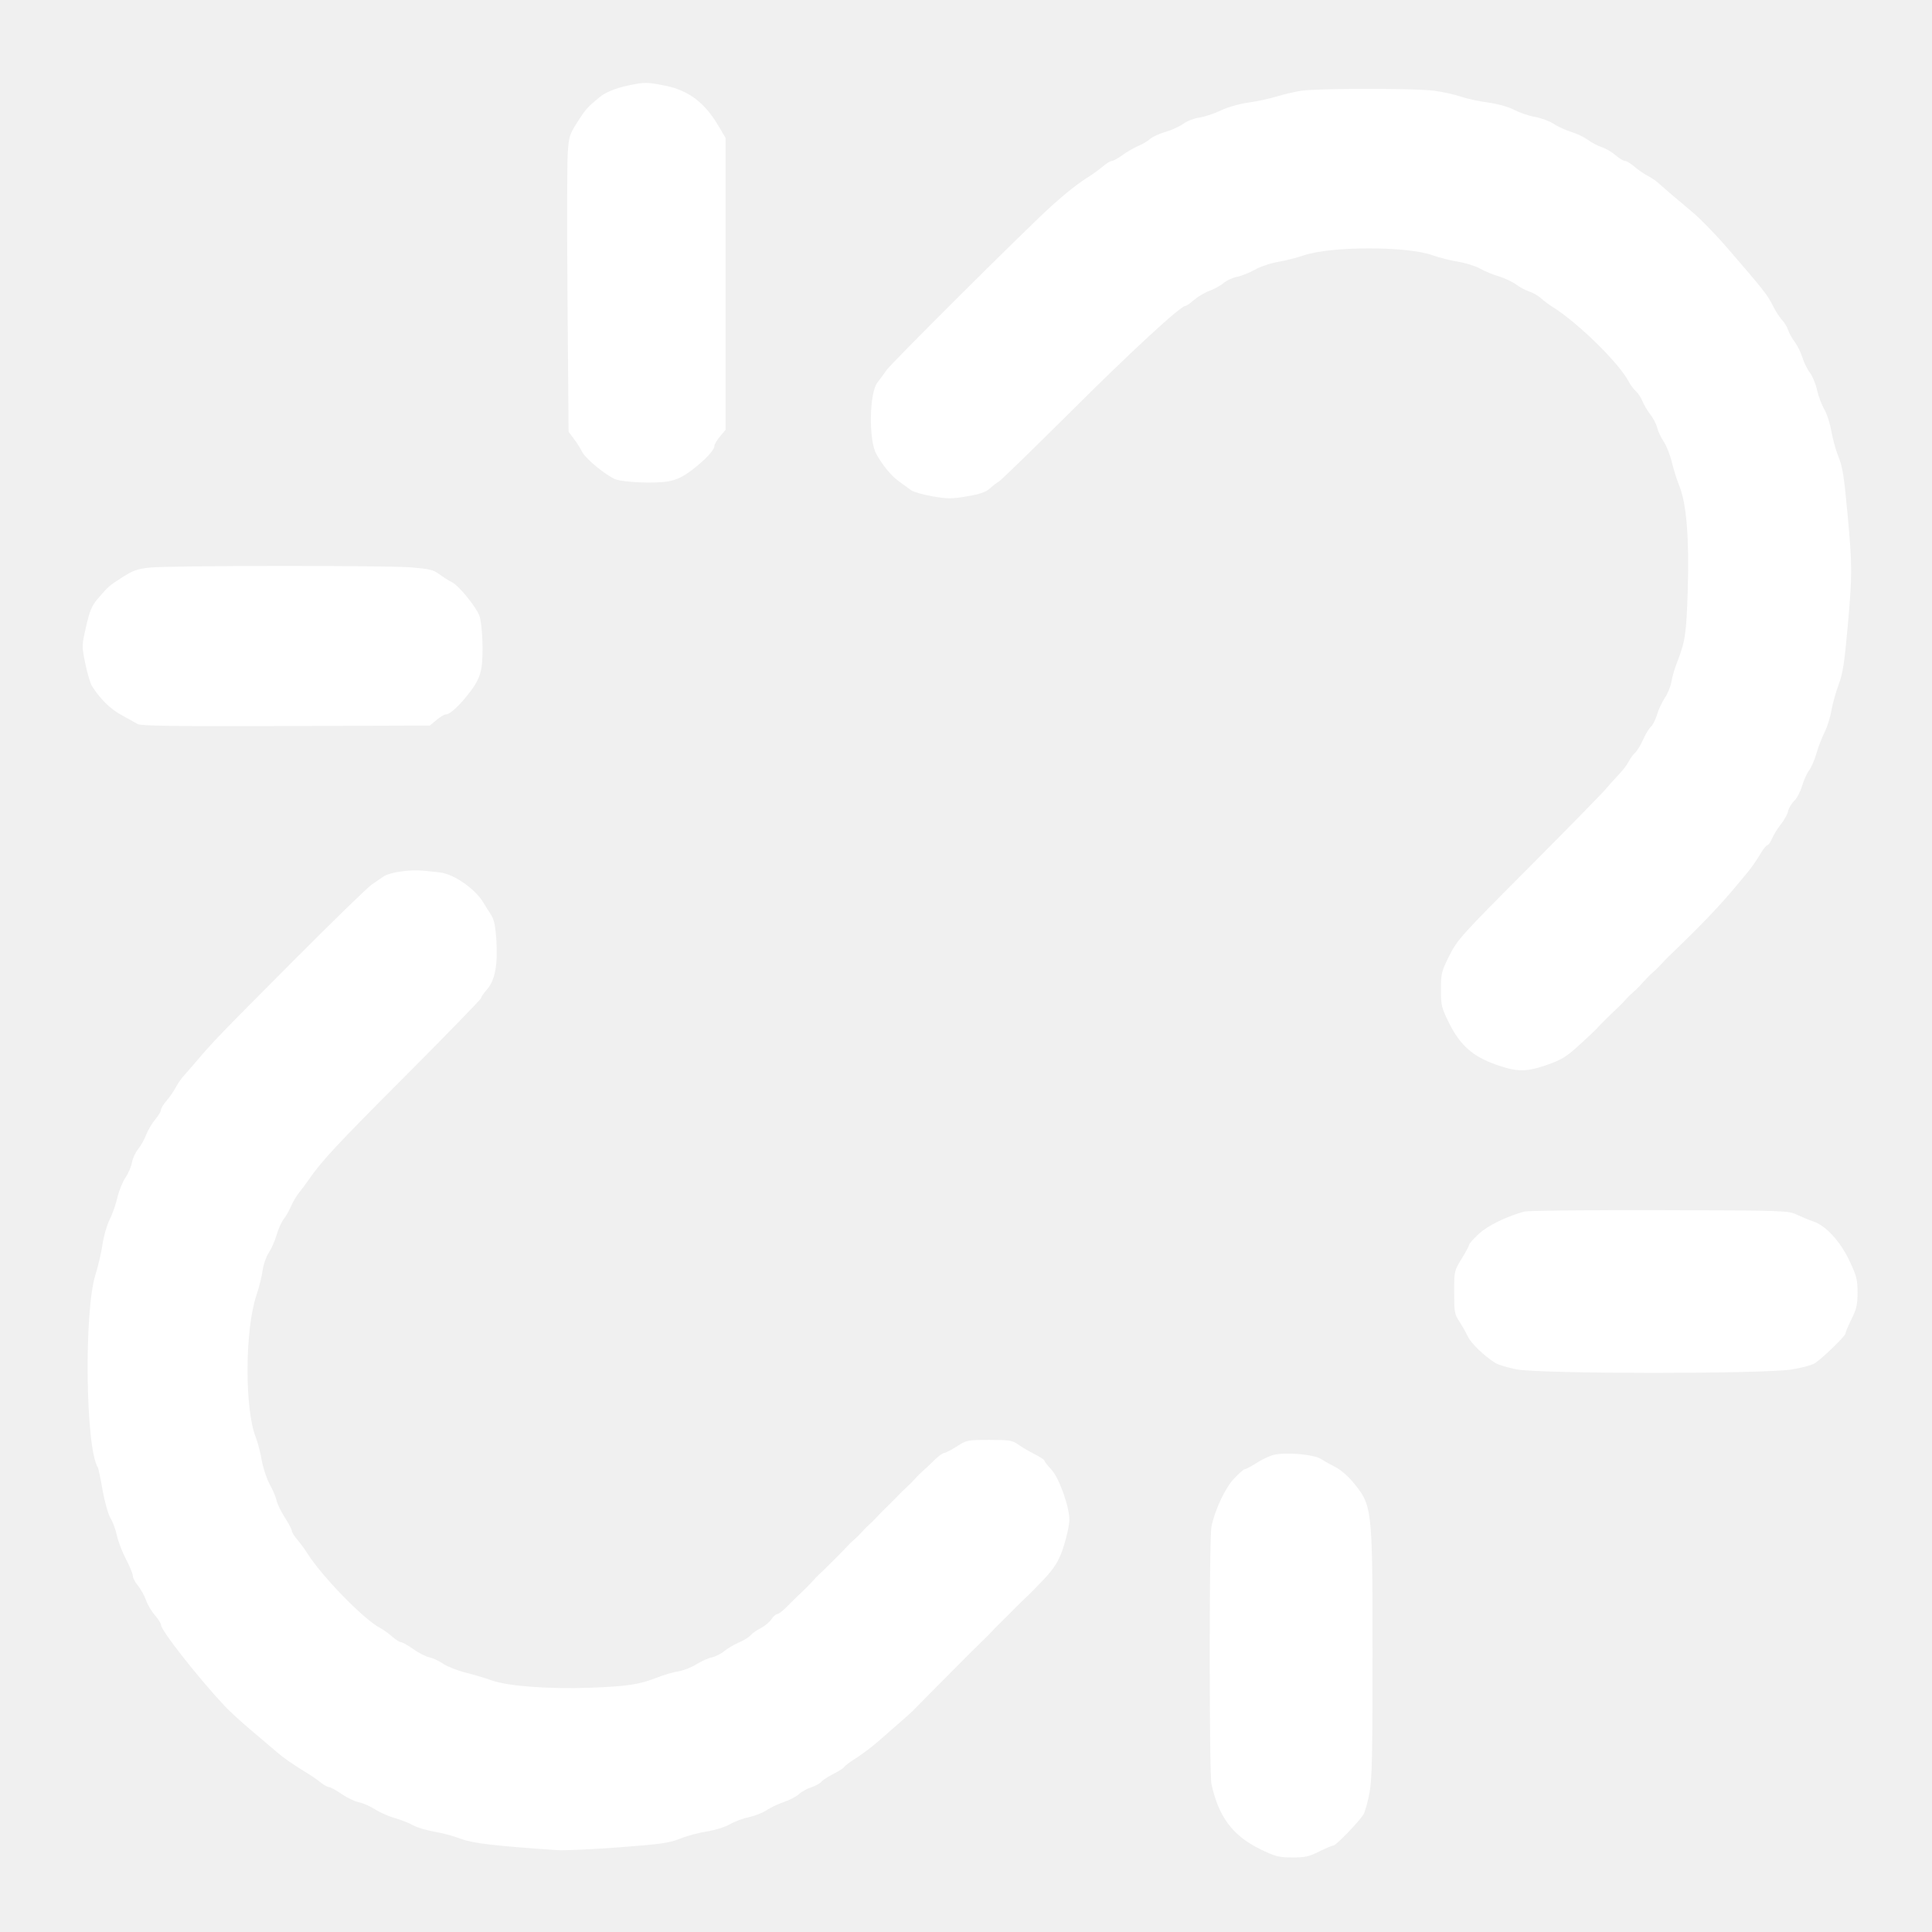
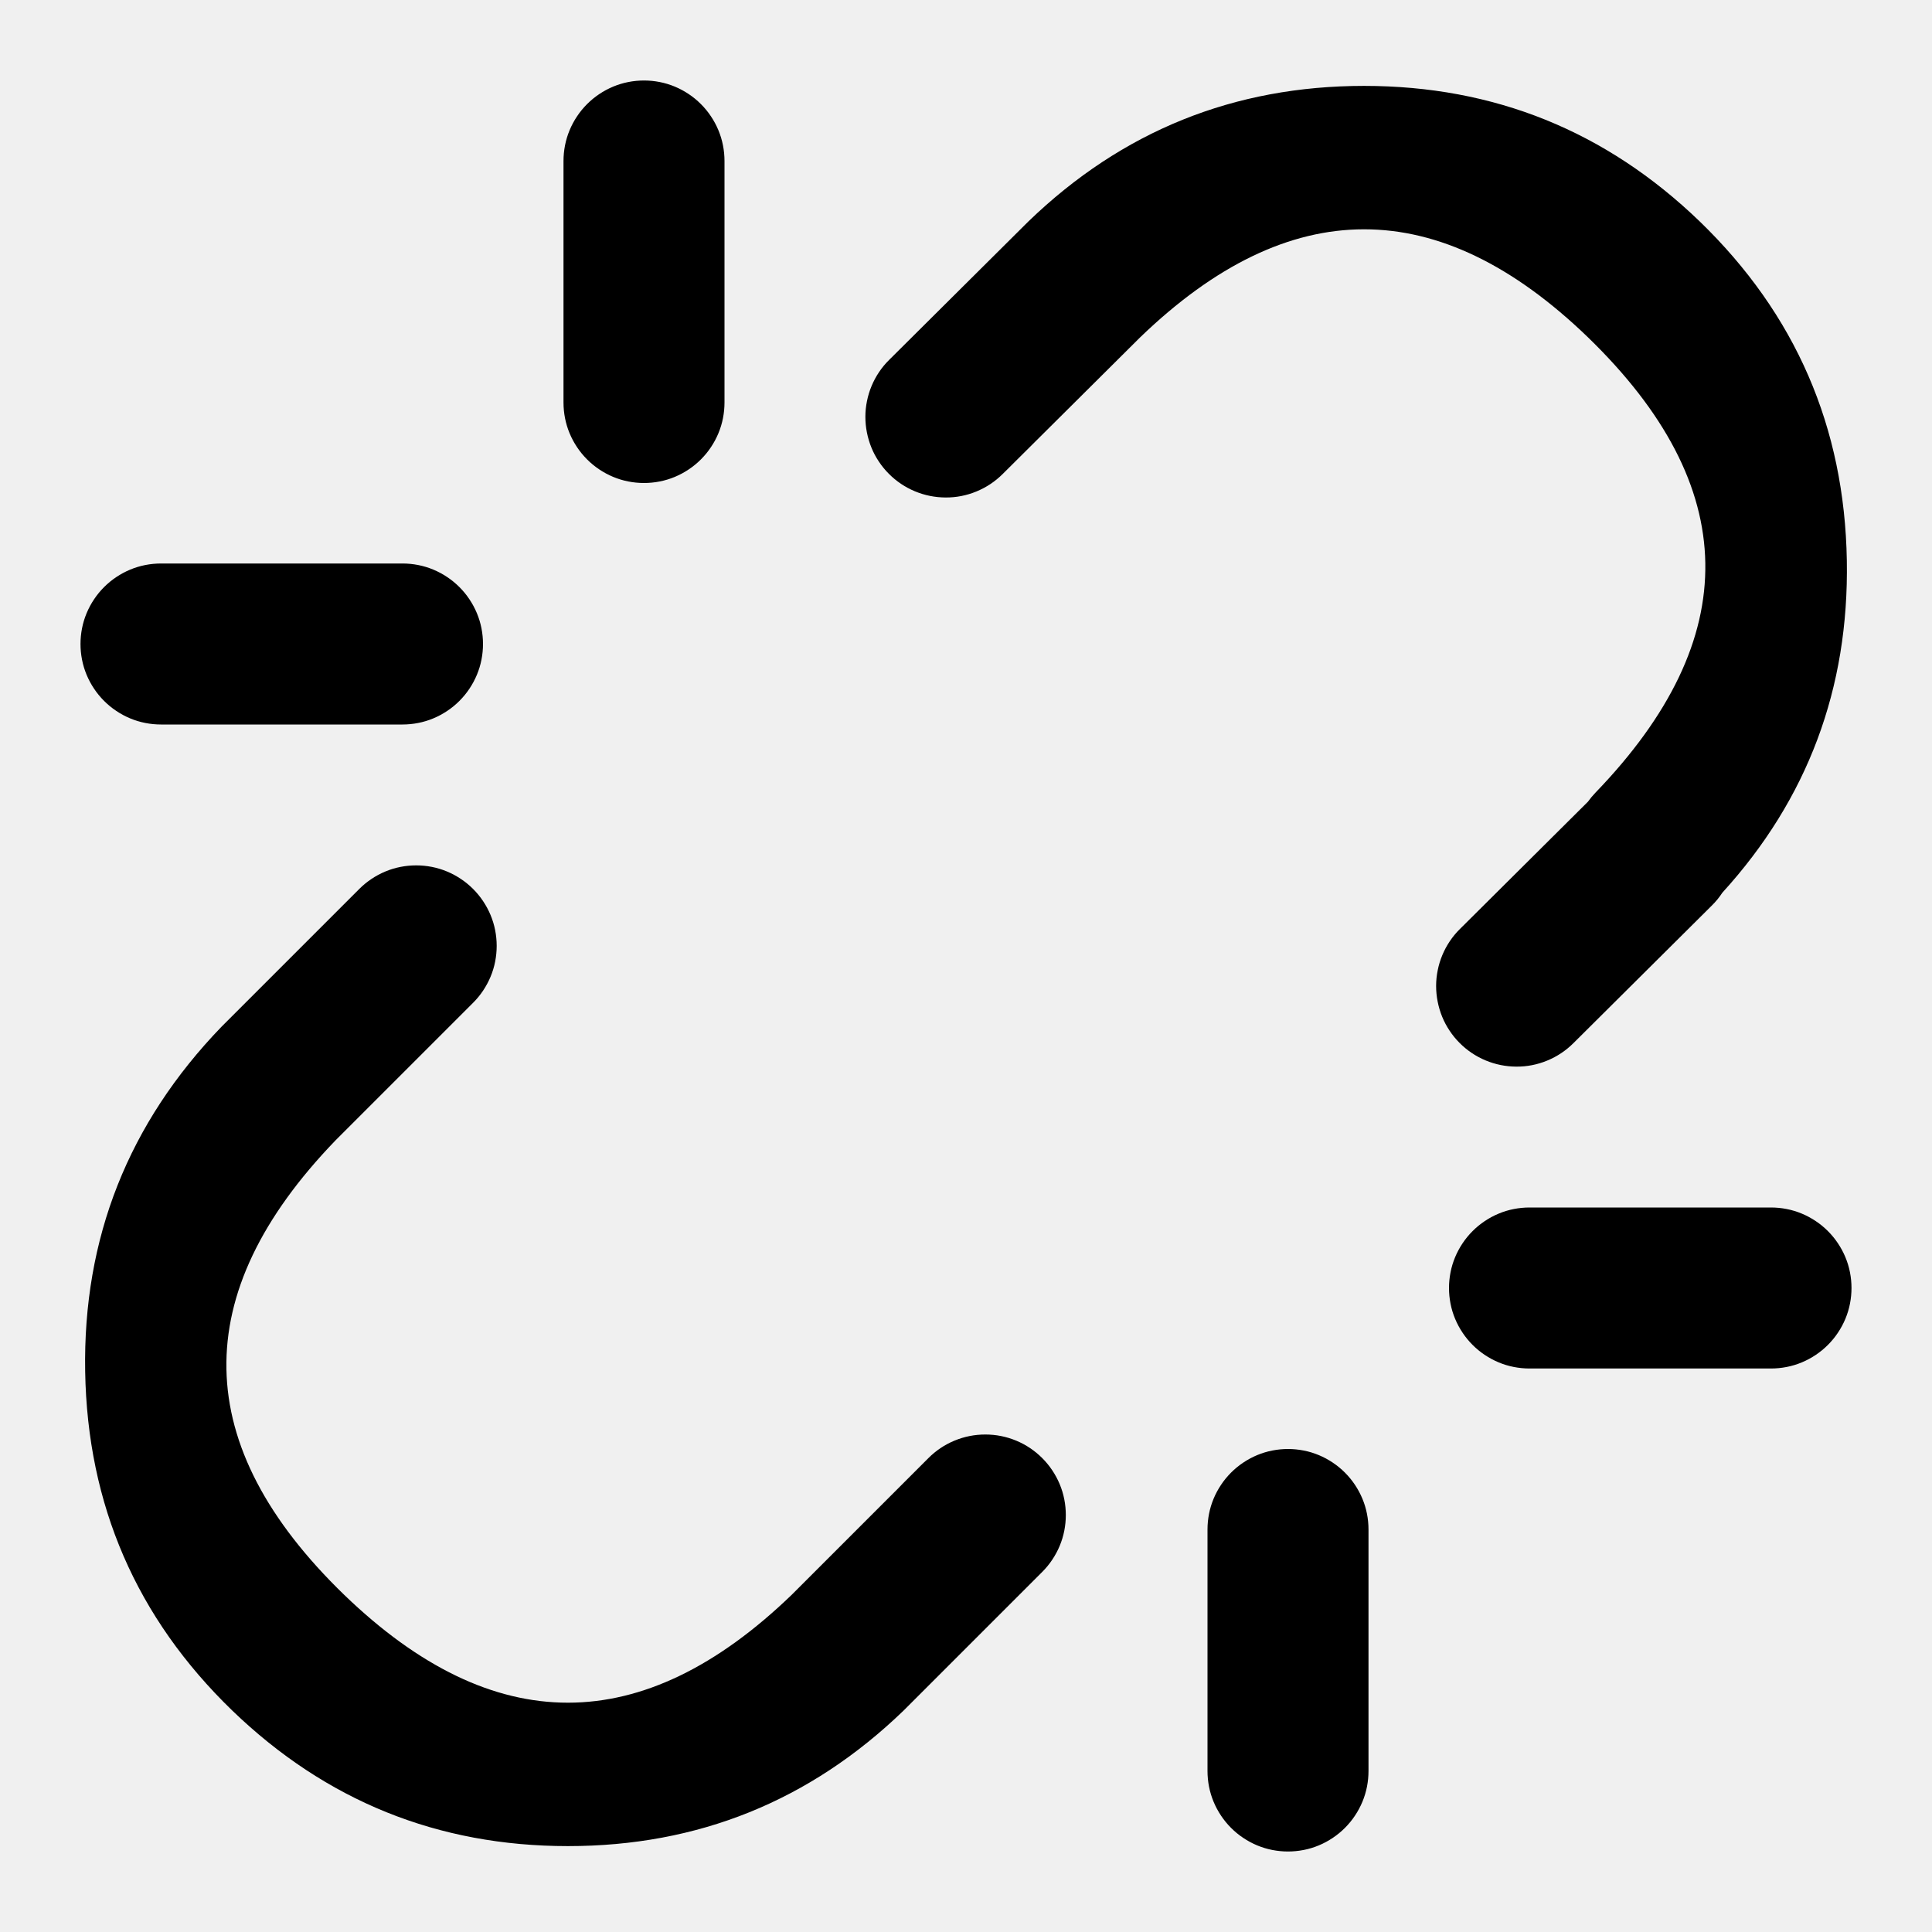
<svg xmlns="http://www.w3.org/2000/svg" width="24" height="24" viewBox="0 0 24 24" version="1.1">
-   <path d="M7.9 1.043C7.681 1.081 7.53 1.137 7.438 1.215 7.287 1.343 7.28 1.35 7.17 1.521 7.077 1.666 7.067 1.697 7.053 1.896 7.044 2.015 7.043 2.844 7.05 3.738L7.063 5.363 7.128 5.45C7.165 5.498 7.212 5.573 7.234 5.617 7.276 5.7 7.533 5.91 7.646 5.954 7.749 5.993 8.147 6.009 8.304 5.979 8.41 5.959 8.485 5.923 8.596 5.838 8.761 5.713 8.875 5.59 8.875 5.538 8.875 5.519 8.906 5.467 8.944 5.422L9.013 5.34 9.013 3.526 9.013 1.713 8.925 1.564C8.755 1.275 8.554 1.123 8.266 1.065 8.07 1.025 8.019 1.022 7.9 1.043M16.168 1.127C16.089 1.139 15.952 1.17 15.865 1.197 15.778 1.224 15.618 1.259 15.51 1.274 15.395 1.29 15.252 1.331 15.163 1.373 15.08 1.413 14.961 1.452 14.897 1.461 14.834 1.47 14.745 1.504 14.699 1.538 14.654 1.571 14.554 1.617 14.477 1.639 14.4 1.661 14.315 1.7 14.287 1.726 14.259 1.752 14.194 1.79 14.142 1.812 14.09 1.834 14.001 1.885 13.945 1.926 13.888 1.967 13.828 2 13.811 2 13.793 2 13.742 2.031 13.698 2.069 13.653 2.107 13.58 2.16 13.536 2.188 13.4 2.272 13.245 2.394 13.065 2.556 12.751 2.84 11.072 4.511 11.011 4.6 10.978 4.648 10.928 4.716 10.901 4.75 10.798 4.88 10.789 5.47 10.887 5.642 10.97 5.788 11.071 5.91 11.165 5.978 11.219 6.017 11.287 6.067 11.317 6.089 11.347 6.111 11.468 6.145 11.586 6.166 11.775 6.198 11.825 6.198 12.016 6.165 12.175 6.138 12.248 6.112 12.297 6.067 12.333 6.034 12.382 5.996 12.407 5.983 12.431 5.971 12.83 5.582 13.294 5.121 14.059 4.359 14.665 3.8 14.725 3.8 14.738 3.8 14.787 3.766 14.834 3.725 14.881 3.684 14.967 3.633 15.024 3.613 15.082 3.592 15.161 3.549 15.2 3.516 15.24 3.483 15.314 3.448 15.367 3.439 15.419 3.429 15.519 3.389 15.588 3.351 15.656 3.312 15.787 3.268 15.878 3.253 15.968 3.237 16.109 3.202 16.19 3.174 16.532 3.056 17.485 3.056 17.803 3.173 17.877 3.2 18.016 3.236 18.113 3.251 18.209 3.267 18.332 3.306 18.387 3.337 18.443 3.369 18.547 3.412 18.619 3.433 18.691 3.455 18.786 3.499 18.831 3.533 18.876 3.566 18.951 3.606 18.999 3.622 19.046 3.638 19.111 3.675 19.143 3.705 19.175 3.735 19.238 3.782 19.284 3.811 19.593 4.001 20.114 4.511 20.231 4.738 20.252 4.779 20.293 4.833 20.32 4.858 20.348 4.883 20.385 4.939 20.403 4.983 20.42 5.027 20.465 5.102 20.502 5.15 20.539 5.198 20.577 5.271 20.586 5.313 20.595 5.354 20.632 5.432 20.667 5.486 20.703 5.54 20.747 5.652 20.767 5.736 20.786 5.819 20.829 5.956 20.863 6.041 20.951 6.26 20.985 6.691 20.966 7.325 20.95 7.863 20.934 7.968 20.839 8.213 20.806 8.295 20.772 8.41 20.763 8.468 20.753 8.527 20.717 8.616 20.682 8.668 20.648 8.719 20.603 8.813 20.584 8.878 20.565 8.942 20.531 9.009 20.508 9.028 20.486 9.047 20.442 9.119 20.411 9.189 20.38 9.258 20.336 9.33 20.314 9.349 20.291 9.368 20.254 9.418 20.233 9.459 20.212 9.5 20.159 9.57 20.116 9.614 20.073 9.658 19.998 9.741 19.95 9.799 19.902 9.856 19.468 10.299 18.986 10.783 18.149 11.623 18.104 11.673 18.004 11.872 17.907 12.068 17.9 12.094 17.9 12.292 17.9 12.489 17.907 12.518 18 12.707 18.137 12.983 18.294 13.123 18.583 13.225 18.848 13.318 18.957 13.319 19.221 13.227 19.399 13.165 19.458 13.128 19.617 12.983 19.72 12.889 19.818 12.797 19.834 12.779 19.862 12.746 19.941 12.667 20.004 12.606 20.104 12.513 20.159 12.458 20.196 12.415 20.219 12.389 20.259 12.35 20.285 12.328 20.329 12.291 20.371 12.247 20.459 12.15 20.477 12.129 20.514 12.094 20.54 12.072 20.566 12.05 20.606 12.011 20.629 11.985 20.652 11.959 20.697 11.912 20.729 11.881 21.123 11.503 21.357 11.259 21.562 11.013 21.596 10.971 21.662 10.893 21.708 10.838 21.754 10.783 21.823 10.684 21.861 10.619 21.899 10.553 21.941 10.5 21.954 10.5 21.967 10.5 21.993 10.463 22.012 10.419 22.03 10.374 22.079 10.295 22.121 10.242 22.163 10.19 22.204 10.116 22.212 10.077 22.221 10.038 22.255 9.981 22.288 9.949 22.321 9.918 22.366 9.834 22.386 9.763 22.407 9.691 22.446 9.605 22.472 9.572 22.499 9.538 22.54 9.443 22.564 9.361 22.587 9.279 22.633 9.162 22.664 9.1 22.696 9.038 22.735 8.915 22.75 8.827 22.766 8.738 22.807 8.592 22.841 8.502 22.891 8.37 22.913 8.231 22.951 7.8 23.011 7.129 23.011 7.038 22.949 6.367 22.909 5.929 22.888 5.794 22.84 5.68 22.808 5.601 22.768 5.459 22.751 5.363 22.735 5.266 22.695 5.141 22.661 5.083 22.628 5.026 22.588 4.919 22.572 4.846 22.557 4.773 22.517 4.676 22.484 4.631 22.45 4.587 22.408 4.501 22.39 4.44 22.371 4.38 22.328 4.292 22.294 4.246 22.259 4.2 22.223 4.134 22.213 4.1 22.203 4.066 22.169 4.009 22.137 3.975 22.106 3.941 22.055 3.862 22.024 3.8 21.956 3.663 21.919 3.615 21.453 3.075 21.316 2.917 21.128 2.723 21.034 2.644 20.749 2.404 20.674 2.34 20.609 2.281 20.576 2.25 20.512 2.207 20.468 2.184 20.424 2.162 20.351 2.111 20.305 2.072 20.26 2.032 20.207 2 20.188 2 20.168 2 20.115 1.968 20.07 1.929 20.024 1.889 19.947 1.844 19.898 1.828 19.848 1.812 19.77 1.771 19.723 1.736 19.676 1.702 19.582 1.657 19.514 1.637 19.446 1.616 19.35 1.572 19.301 1.539 19.252 1.506 19.149 1.467 19.071 1.453 18.992 1.439 18.874 1.399 18.808 1.364 18.735 1.326 18.608 1.291 18.487 1.274 18.377 1.26 18.226 1.227 18.15 1.201 18.074 1.175 17.925 1.142 17.817 1.127 17.591 1.096 16.383 1.096 16.168 1.127M1.857 7.051C1.707 7.067 1.651 7.087 1.52 7.171 1.35 7.28 1.344 7.286 1.212 7.441 1.14 7.525 1.113 7.591 1.069 7.785 1.015 8.022 1.015 8.027 1.06 8.244 1.084 8.364 1.122 8.491 1.144 8.525 1.245 8.684 1.375 8.811 1.51 8.883 1.591 8.927 1.681 8.977 1.71 8.994 1.751 9.018 2.159 9.023 3.551 9.019L5.34 9.013 5.422 8.944C5.467 8.906 5.519 8.875 5.538 8.875 5.59 8.875 5.713 8.761 5.838 8.596 5.923 8.485 5.959 8.41 5.979 8.304 6.009 8.147 5.993 7.749 5.954 7.646 5.91 7.533 5.7 7.276 5.617 7.234 5.573 7.212 5.5 7.166 5.454 7.131 5.382 7.078 5.33 7.066 5.104 7.048 4.774 7.023 2.104 7.025 1.857 7.051M4.978 10.826C4.891 10.838 4.795 10.865 4.766 10.887 4.737 10.908 4.67 10.954 4.619 10.988 4.567 11.022 4.117 11.46 3.619 11.961 2.727 12.856 2.637 12.95 2.438 13.186 2.382 13.251 2.312 13.332 2.281 13.366 2.25 13.4 2.207 13.463 2.184 13.507 2.162 13.551 2.111 13.624 2.072 13.67 2.032 13.715 2 13.768 2 13.788 2 13.807 1.968 13.86 1.929 13.905 1.89 13.951 1.839 14.037 1.815 14.098 1.791 14.159 1.746 14.24 1.714 14.278 1.682 14.316 1.648 14.389 1.639 14.442 1.629 14.495 1.593 14.58 1.557 14.631 1.522 14.683 1.477 14.794 1.458 14.878 1.438 14.963 1.395 15.086 1.361 15.152 1.328 15.219 1.288 15.355 1.274 15.455 1.26 15.555 1.22 15.725 1.186 15.834 1.042 16.291 1.062 17.982 1.215 18.229 1.223 18.241 1.25 18.369 1.275 18.514 1.301 18.661 1.344 18.812 1.373 18.859 1.401 18.904 1.437 19.002 1.453 19.077 1.469 19.151 1.52 19.283 1.566 19.371 1.612 19.458 1.65 19.55 1.65 19.575 1.65 19.6 1.678 19.655 1.713 19.696 1.747 19.737 1.792 19.818 1.813 19.876 1.833 19.933 1.884 20.019 1.925 20.066 1.966 20.113 2 20.166 2 20.184 2 20.253 2.44 20.815 2.79 21.192 2.844 21.25 2.994 21.388 3.125 21.498 3.256 21.609 3.396 21.729 3.438 21.764 3.522 21.837 3.635 21.916 3.8 22.016 3.862 22.054 3.944 22.11 3.983 22.142 4.022 22.174 4.069 22.2 4.087 22.2 4.105 22.2 4.176 22.239 4.244 22.286 4.313 22.333 4.41 22.379 4.459 22.389 4.509 22.398 4.598 22.437 4.656 22.475 4.715 22.513 4.827 22.563 4.906 22.585 4.985 22.608 5.086 22.648 5.131 22.674 5.176 22.7 5.291 22.735 5.388 22.752 5.484 22.768 5.635 22.808 5.724 22.842 5.879 22.899 6.139 22.93 6.925 22.983 7.014 22.989 7.359 22.973 7.691 22.948 8.21 22.909 8.316 22.894 8.447 22.841 8.53 22.807 8.68 22.766 8.78 22.751 8.883 22.735 9.007 22.696 9.066 22.662 9.124 22.628 9.231 22.588 9.304 22.573 9.377 22.558 9.477 22.518 9.526 22.485 9.575 22.453 9.67 22.407 9.738 22.385 9.807 22.362 9.891 22.318 9.925 22.287 9.959 22.256 10.029 22.218 10.079 22.202 10.13 22.186 10.185 22.155 10.203 22.134 10.22 22.113 10.288 22.069 10.353 22.036 10.418 22.003 10.479 21.964 10.488 21.949 10.497 21.935 10.551 21.893 10.608 21.857 10.723 21.785 10.862 21.678 10.989 21.563 11.035 21.521 11.125 21.443 11.189 21.388 11.253 21.332 11.323 21.27 11.344 21.248 11.506 21.081 12.18 20.404 12.217 20.371 12.242 20.349 12.287 20.304 12.317 20.271 12.346 20.239 12.386 20.198 12.404 20.181 12.439 20.148 12.572 20.015 12.609 19.977 12.635 19.95 12.711 19.876 12.769 19.821 12.807 19.785 12.859 19.732 12.949 19.638 13.105 19.474 13.159 19.384 13.218 19.195 13.253 19.081 13.283 18.943 13.284 18.887 13.288 18.726 13.157 18.357 13.059 18.254 13.013 18.205 12.975 18.156 12.975 18.145 12.975 18.135 12.916 18.096 12.845 18.06 12.773 18.024 12.683 17.97 12.643 17.941 12.579 17.894 12.537 17.887 12.291 17.887 12.018 17.887 12.008 17.889 11.885 17.969 11.815 18.013 11.744 18.05 11.727 18.05 11.71 18.05 11.653 18.092 11.601 18.144 11.549 18.195 11.485 18.256 11.459 18.278 11.434 18.3 11.394 18.339 11.371 18.365 11.349 18.391 11.304 18.437 11.271 18.467 11.239 18.496 11.198 18.536 11.181 18.554 11.14 18.597 11.007 18.73 10.973 18.762 10.958 18.776 10.921 18.814 10.892 18.846 10.862 18.879 10.816 18.924 10.79 18.946 10.764 18.969 10.725 19.009 10.703 19.035 10.681 19.061 10.641 19.1 10.615 19.122 10.573 19.158 10.531 19.2 10.459 19.278 10.447 19.291 10.409 19.329 10.375 19.362 10.341 19.396 10.294 19.442 10.272 19.465 10.25 19.488 10.21 19.526 10.184 19.549 10.159 19.573 10.119 19.614 10.096 19.64 10.058 19.684 9.983 19.758 9.904 19.831 9.885 19.849 9.828 19.905 9.778 19.956 9.728 20.008 9.673 20.05 9.656 20.05 9.64 20.05 9.607 20.079 9.584 20.114 9.561 20.149 9.501 20.199 9.451 20.225 9.4 20.25 9.343 20.291 9.324 20.314 9.304 20.338 9.239 20.378 9.178 20.404 9.118 20.43 9.037 20.478 8.997 20.511 8.958 20.544 8.889 20.578 8.844 20.588 8.799 20.597 8.712 20.637 8.65 20.675 8.588 20.714 8.487 20.753 8.425 20.763 8.363 20.772 8.244 20.807 8.161 20.84 7.943 20.926 7.788 20.949 7.325 20.966 6.816 20.984 6.305 20.946 6.107 20.874 6.027 20.845 5.881 20.802 5.781 20.777 5.681 20.752 5.557 20.703 5.506 20.668 5.455 20.633 5.377 20.597 5.334 20.588 5.29 20.579 5.2 20.533 5.134 20.486 5.067 20.439 4.999 20.4 4.982 20.4 4.965 20.4 4.915 20.368 4.87 20.329 4.824 20.289 4.759 20.243 4.725 20.225 4.522 20.121 3.993 19.578 3.813 19.288 3.785 19.244 3.732 19.172 3.694 19.127 3.656 19.083 3.625 19.033 3.625 19.016 3.625 18.999 3.586 18.926 3.539 18.852 3.491 18.778 3.445 18.683 3.436 18.64 3.427 18.597 3.388 18.506 3.35 18.438 3.312 18.369 3.268 18.236 3.252 18.142 3.236 18.048 3.202 17.919 3.177 17.854 3.037 17.5 3.042 16.511 3.186 16.088 3.219 15.991 3.253 15.853 3.262 15.781 3.272 15.709 3.306 15.612 3.337 15.565 3.369 15.518 3.413 15.419 3.435 15.344 3.456 15.269 3.497 15.179 3.525 15.143 3.553 15.107 3.594 15.035 3.616 14.983 3.638 14.931 3.683 14.854 3.717 14.813 3.751 14.771 3.803 14.702 3.833 14.658 3.994 14.423 4.177 14.226 5.036 13.366 5.552 12.848 5.975 12.413 5.975 12.4 5.975 12.387 6.009 12.338 6.05 12.291 6.149 12.178 6.185 11.986 6.166 11.678 6.155 11.504 6.138 11.424 6.101 11.366 6.073 11.323 6.03 11.255 6.006 11.214 5.903 11.042 5.642 10.86 5.467 10.838 5.21 10.807 5.135 10.805 4.978 10.826M18.938 15.05C18.709 15.113 18.479 15.226 18.369 15.329 18.303 15.39 18.25 15.45 18.25 15.463 18.25 15.476 18.208 15.554 18.157 15.637 18.065 15.786 18.064 15.79 18.064 16.053 18.064 16.296 18.069 16.327 18.128 16.415 18.163 16.469 18.211 16.554 18.235 16.604 18.276 16.689 18.434 16.842 18.575 16.931 18.609 16.953 18.726 16.988 18.834 17.01 19.122 17.069 21.932 17.069 22.265 17.011 22.388 16.99 22.512 16.956 22.543 16.936 22.638 16.874 22.925 16.596 22.925 16.566 22.925 16.55 22.959 16.47 23 16.387 23.062 16.262 23.075 16.207 23.075 16.056 23.075 15.895 23.063 15.849 22.973 15.659 22.86 15.42 22.68 15.224 22.525 15.173 22.477 15.157 22.387 15.12 22.325 15.091 22.214 15.038 22.187 15.037 20.613 15.033 19.733 15.031 18.979 15.039 18.938 15.05M15.825 18.072C15.777 18.083 15.682 18.127 15.614 18.171 15.546 18.214 15.479 18.25 15.465 18.25 15.451 18.25 15.39 18.303 15.329 18.369 15.218 18.488 15.096 18.746 15.049 18.963 15.02 19.094 15.021 22.033 15.049 22.163 15.139 22.57 15.311 22.801 15.649 22.968 15.841 23.062 15.881 23.073 16.05 23.074 16.209 23.075 16.26 23.064 16.387 23 16.47 22.959 16.55 22.925 16.566 22.925 16.596 22.925 16.876 22.636 16.936 22.543 16.955 22.512 16.989 22.393 17.011 22.279 17.044 22.103 17.05 21.827 17.05 20.563 17.05 18.701 17.05 18.701 16.793 18.395 16.739 18.331 16.648 18.254 16.591 18.226 16.534 18.197 16.452 18.151 16.408 18.123 16.32 18.067 15.981 18.037 15.825 18.072" stroke="none" fill="#fff" fill-rule="evenodd" />
+   <path d="M9 2L9 5Q9 5.098 8.981 5.195Q8.962 5.292 8.924 5.383Q8.886 5.474 8.831 5.556Q8.777 5.637 8.707 5.707Q8.637 5.777 8.556 5.831Q8.474 5.886 8.383 5.924Q8.292 5.962 8.195 5.981Q8.098 6 8 6Q7.902 6 7.805 5.981Q7.708 5.962 7.617 5.924Q7.526 5.886 7.444 5.831Q7.363 5.777 7.293 5.707Q7.223 5.637 7.169 5.556Q7.114 5.474 7.076 5.383Q7.038 5.292 7.019 5.195Q7 5.098 7 5L7 2Q7 1.902 7.019 1.805Q7.038 1.708 7.076 1.617Q7.114 1.526 7.169 1.444Q7.223 1.363 7.293 1.293Q7.363 1.223 7.444 1.169Q7.526 1.114 7.617 1.076Q7.708 1.038 7.805 1.019Q7.902 1 8 1Q8.098 1 8.195 1.019Q8.292 1.038 8.383 1.076Q8.474 1.114 8.556 1.169Q8.637 1.223 8.707 1.293Q8.777 1.363 8.831 1.444Q8.886 1.526 8.924 1.617Q8.962 1.708 8.981 1.805Q9 1.902 9 2ZM19.726 9.959L18.135 11.541Q18.065 11.61 18.01 11.692Q17.955 11.774 17.917 11.865Q17.879 11.956 17.86 12.052Q17.84 12.149 17.84 12.247Q17.84 12.346 17.859 12.442Q17.878 12.539 17.915 12.63Q17.952 12.721 18.007 12.803Q18.061 12.885 18.131 12.955Q18.271 13.096 18.455 13.173Q18.638 13.249 18.837 13.25Q19.036 13.251 19.22 13.175Q19.404 13.099 19.545 12.959L21.265 11.249Q21.339 11.176 21.396 11.089Q22.983 9.347 22.942 6.963Q22.9 4.479 21.116 2.752Q19.369 1.067 16.945 1.067Q14.521 1.067 12.776 2.75L11.045 4.471Q10.975 4.54 10.92 4.622Q10.865 4.704 10.827 4.795Q10.789 4.886 10.77 4.982Q10.75 5.079 10.75 5.177Q10.75 5.276 10.769 5.372Q10.788 5.469 10.825 5.56Q10.862 5.651 10.917 5.733Q10.971 5.815 11.041 5.885Q11.181 6.026 11.365 6.103Q11.548 6.179 11.747 6.18Q11.946 6.181 12.13 6.105Q12.314 6.029 12.455 5.889L14.164 4.19Q16.945 1.508 19.724 4.188Q22.596 6.969 19.82 9.846Q19.769 9.899 19.726 9.959ZM5 7L2 7Q1.902 7 1.805 7.019Q1.708 7.038 1.617 7.076Q1.526 7.114 1.444 7.169Q1.363 7.223 1.293 7.293Q1.223 7.363 1.169 7.444Q1.114 7.526 1.076 7.617Q1.038 7.708 1.019 7.805Q1 7.902 1 8Q1 8.098 1.019 8.195Q1.038 8.292 1.076 8.383Q1.114 8.474 1.169 8.556Q1.223 8.637 1.293 8.707Q1.363 8.777 1.444 8.831Q1.526 8.886 1.617 8.924Q1.708 8.962 1.805 8.981Q1.902 9 2 9L5 9Q5.098 9 5.195 8.981Q5.292 8.962 5.383 8.924Q5.474 8.886 5.556 8.831Q5.637 8.777 5.707 8.707Q5.777 8.637 5.831 8.556Q5.886 8.474 5.924 8.383Q5.962 8.292 5.981 8.195Q6 8.098 6 8Q6 7.902 5.981 7.805Q5.962 7.708 5.924 7.617Q5.886 7.526 5.831 7.444Q5.777 7.363 5.707 7.293Q5.637 7.223 5.556 7.169Q5.474 7.114 5.383 7.076Q5.292 7.038 5.195 7.019Q5.098 7 5 7ZM4.167 14.167L5.877 12.457Q5.947 12.387 6.001 12.306Q6.056 12.224 6.094 12.133Q6.132 12.042 6.151 11.945Q6.17 11.848 6.17 11.75Q6.17 11.652 6.151 11.555Q6.132 11.458 6.094 11.367Q6.056 11.276 6.001 11.194Q5.947 11.113 5.877 11.043Q5.807 10.973 5.726 10.919Q5.644 10.864 5.553 10.826Q5.462 10.788 5.365 10.769Q5.268 10.75 5.17 10.75Q5.072 10.75 4.975 10.769Q4.878 10.788 4.787 10.826Q4.696 10.864 4.614 10.919Q4.533 10.973 4.463 11.043L2.753 12.753Q1.015 14.553 1.058 17.037Q1.1 19.521 2.884 21.248Q4.631 22.933 7.055 22.933Q9.479 22.933 11.224 21.25L12.947 19.527Q13.017 19.457 13.071 19.376Q13.126 19.294 13.164 19.203Q13.202 19.112 13.221 19.015Q13.24 18.918 13.24 18.82Q13.24 18.722 13.221 18.625Q13.202 18.528 13.164 18.437Q13.126 18.346 13.071 18.264Q13.017 18.183 12.947 18.113Q12.806 17.972 12.623 17.896Q12.439 17.82 12.24 17.82Q12.041 17.82 11.857 17.896Q11.674 17.972 11.533 18.113L9.836 19.81Q7.055 22.492 4.276 19.812Q1.404 17.031 4.167 14.167ZM22 15L19 15Q18.902 15 18.805 15.019Q18.708 15.038 18.617 15.076Q18.526 15.114 18.444 15.169Q18.363 15.223 18.293 15.293Q18.223 15.363 18.169 15.444Q18.114 15.526 18.076 15.617Q18.038 15.708 18.019 15.805Q18 15.902 18 16Q18 16.098 18.019 16.195Q18.038 16.292 18.076 16.383Q18.114 16.474 18.169 16.556Q18.223 16.637 18.293 16.707Q18.363 16.777 18.444 16.831Q18.526 16.886 18.617 16.924Q18.708 16.962 18.805 16.981Q18.902 17 19 17L22 17Q22.098 17 22.195 16.981Q22.292 16.962 22.383 16.924Q22.474 16.886 22.556 16.831Q22.637 16.777 22.707 16.707Q22.777 16.637 22.831 16.556Q22.886 16.474 22.924 16.383Q22.962 16.292 22.981 16.195Q23 16.098 23 16Q23 15.902 22.981 15.805Q22.962 15.708 22.924 15.617Q22.886 15.526 22.831 15.444Q22.777 15.363 22.707 15.293Q22.637 15.223 22.556 15.169Q22.474 15.114 22.383 15.076Q22.292 15.038 22.195 15.019Q22.098 15 22 15ZM17 19L17 22Q17 22.098 16.981 22.195Q16.962 22.292 16.924 22.383Q16.886 22.474 16.831 22.556Q16.777 22.637 16.707 22.707Q16.637 22.777 16.556 22.831Q16.474 22.886 16.383 22.924Q16.292 22.962 16.195 22.981Q16.098 23 16 23Q15.902 23 15.805 22.981Q15.708 22.962 15.617 22.924Q15.526 22.886 15.444 22.831Q15.363 22.777 15.293 22.707Q15.223 22.637 15.169 22.556Q15.114 22.474 15.076 22.383Q15.038 22.292 15.019 22.195Q15 22.098 15 22L15 19Q15 18.902 15.019 18.805Q15.038 18.708 15.076 18.617Q15.114 18.526 15.169 18.444Q15.223 18.363 15.293 18.293Q15.363 18.223 15.444 18.169Q15.526 18.114 15.617 18.076Q15.708 18.038 15.805 18.019Q15.902 18 16 18Q16.098 18 16.195 18.019Q16.292 18.038 16.383 18.076Q16.474 18.114 16.556 18.169Q16.637 18.223 16.707 18.293Q16.777 18.363 16.831 18.444Q16.886 18.526 16.924 18.617Q16.962 18.708 16.981 18.805Q17 18.902 17 19Z" stroke="none" fill="#000" fill-rule="evenodd" />
</svg>
